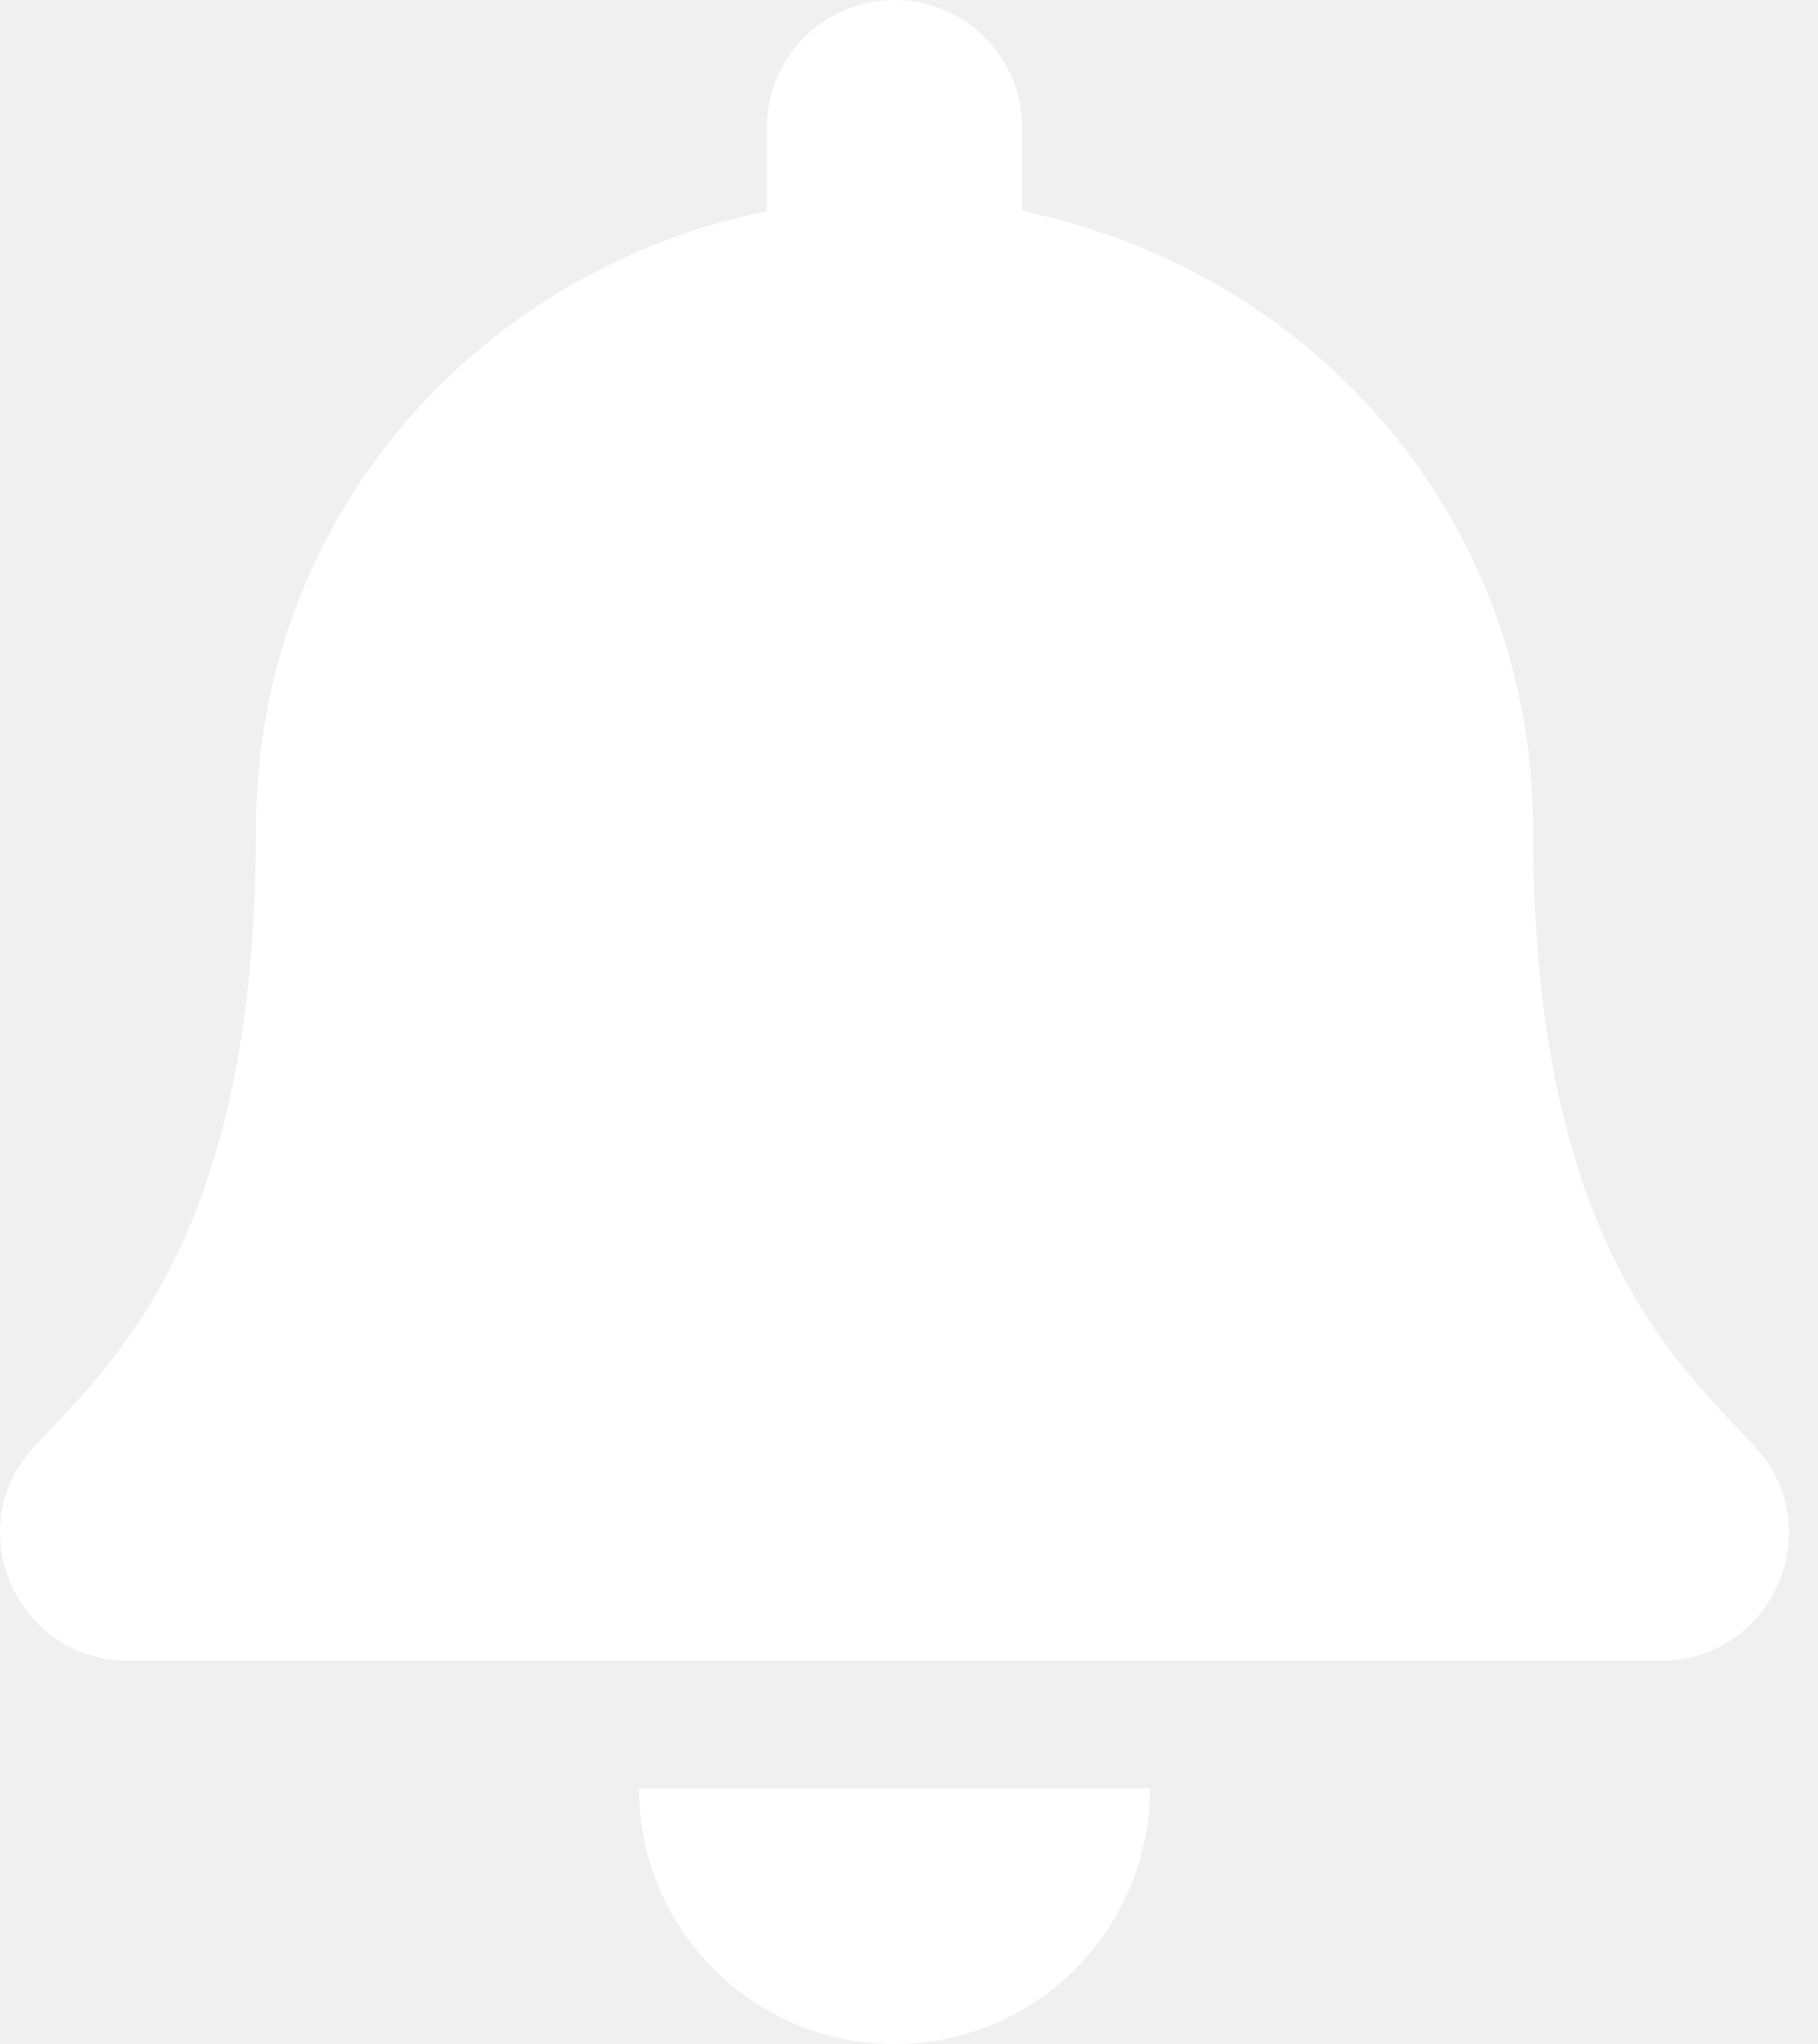
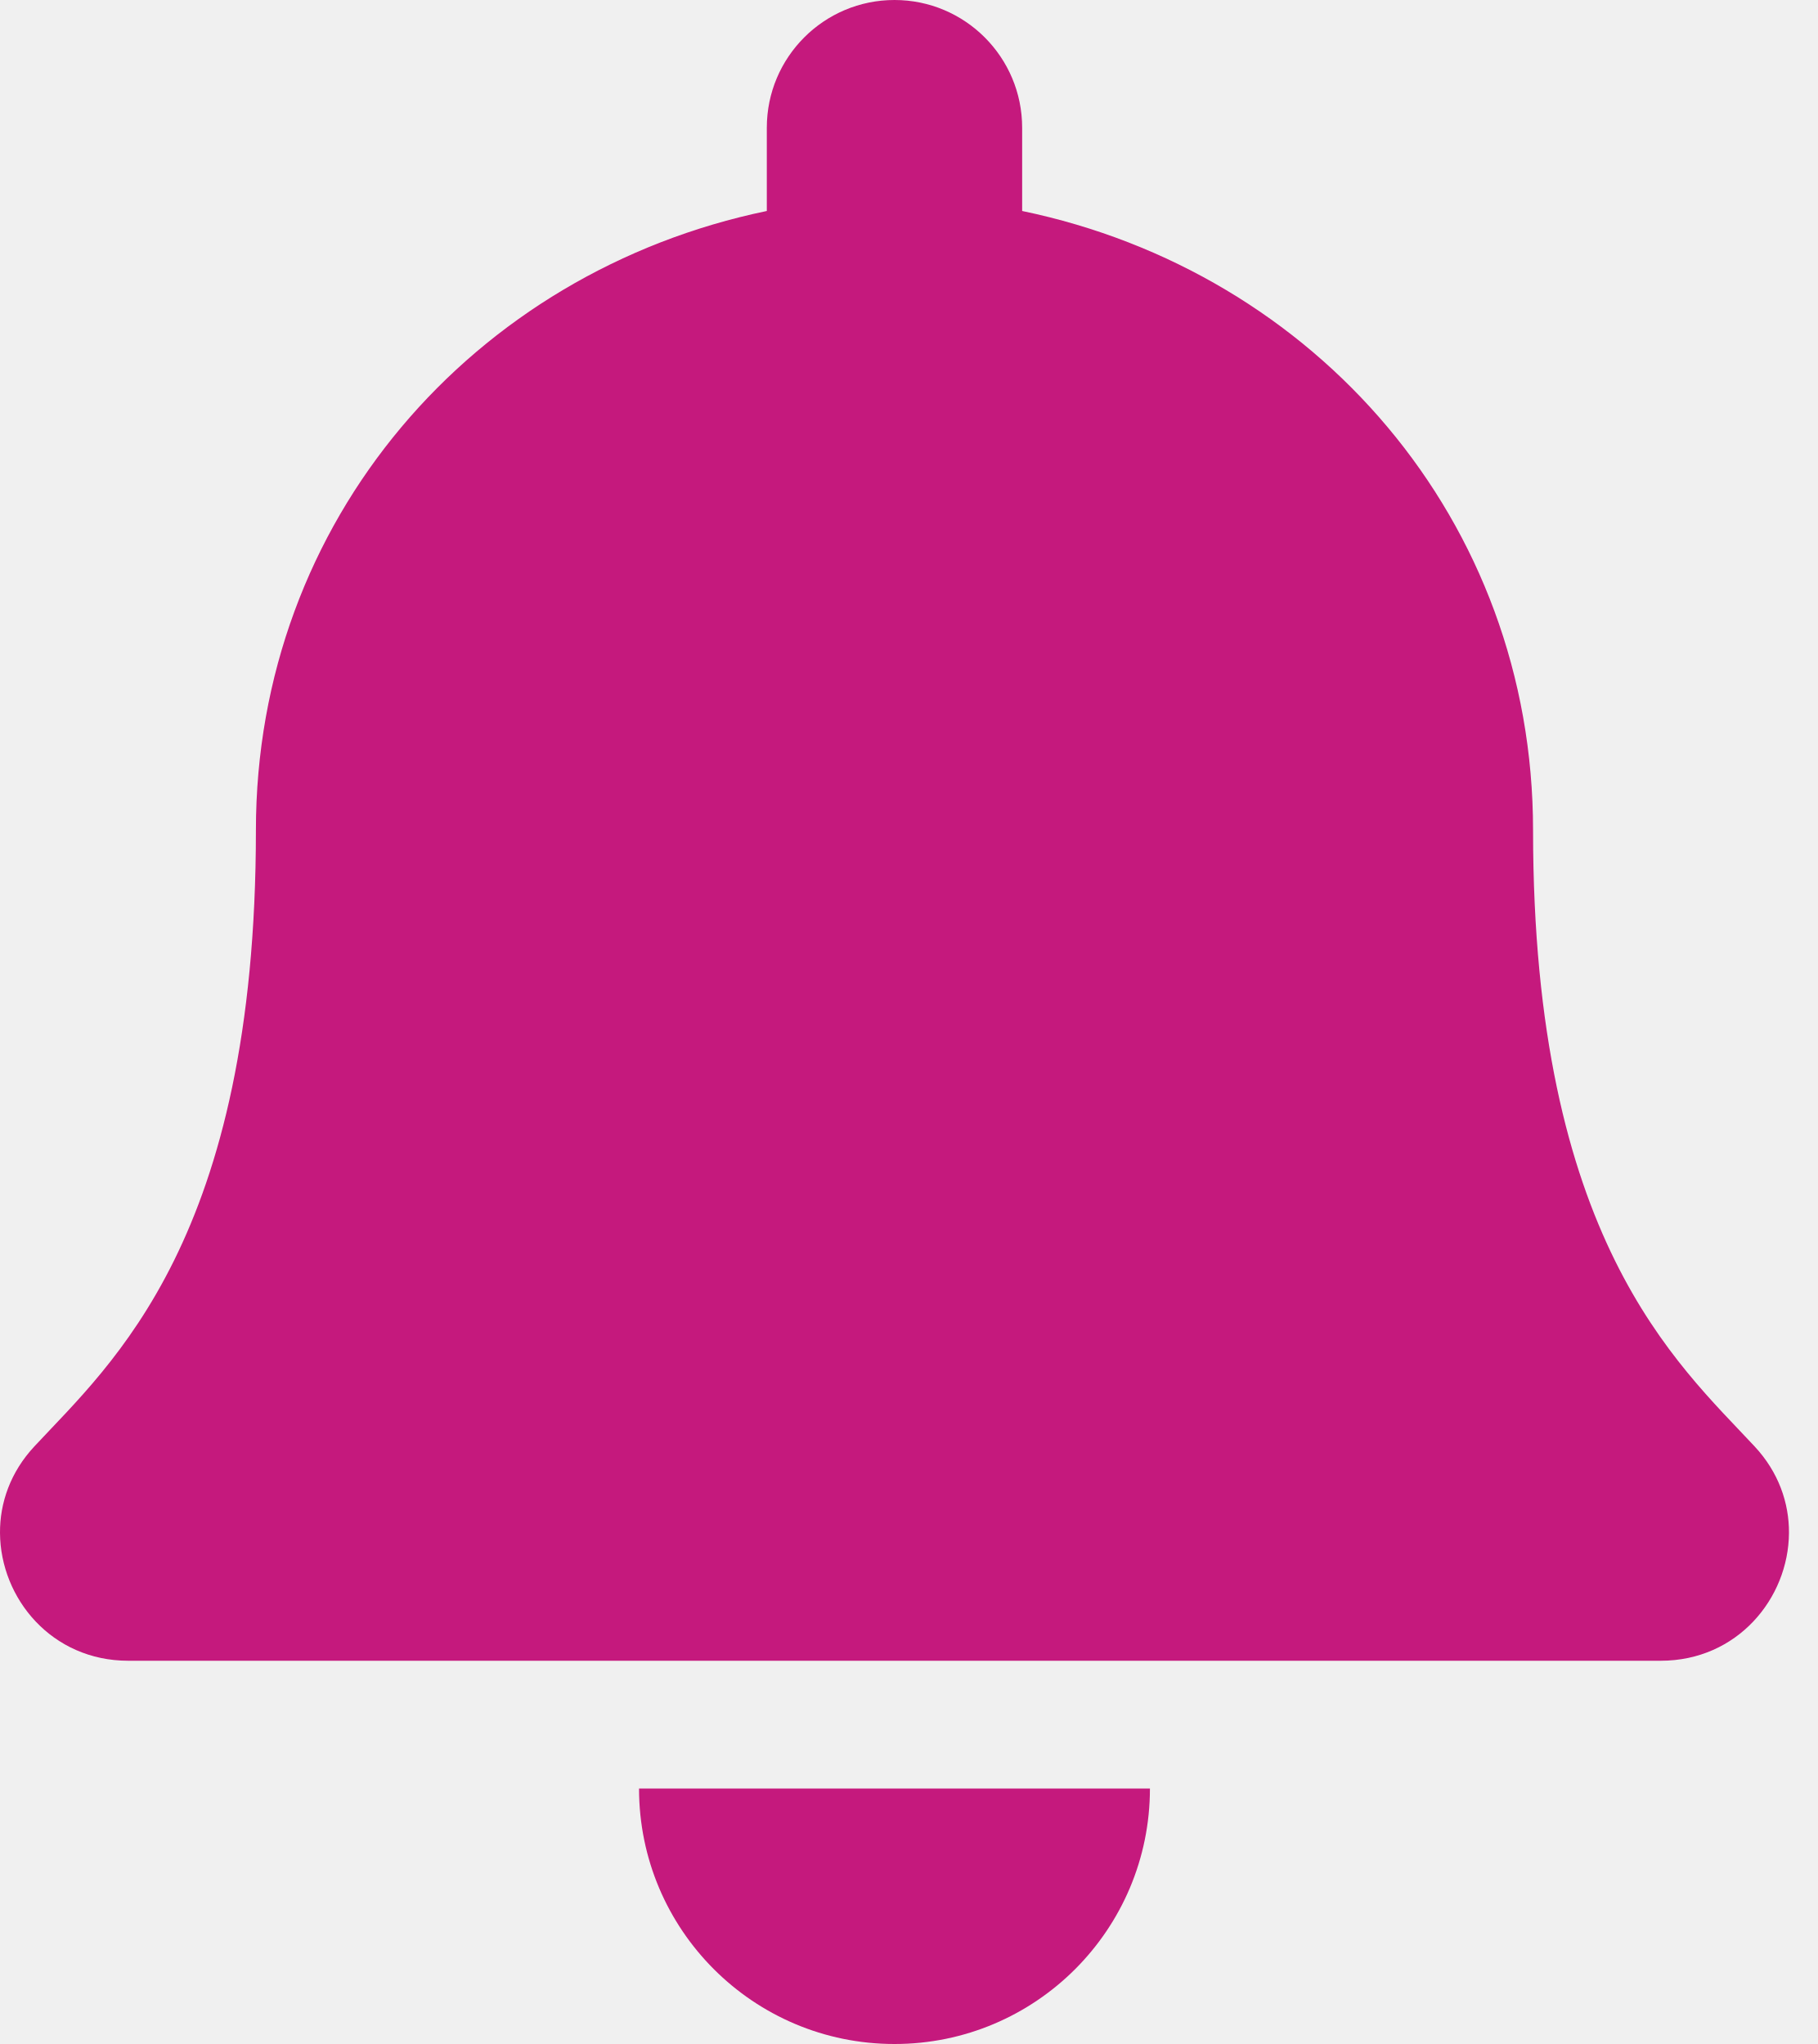
<svg xmlns="http://www.w3.org/2000/svg" width="16" height="18" viewBox="0 0 16 18" fill="none">
-   <path d="M7.875 18C9.117 18 10.124 16.993 10.124 15.75H5.626C5.626 16.993 6.633 18 7.875 18ZM15.447 12.737C14.768 12.007 13.497 10.909 13.497 7.312C13.497 4.581 11.582 2.394 8.999 1.858V1.125C8.999 0.504 8.496 0 7.875 0C7.254 0 6.751 0.504 6.751 1.125V1.858C4.168 2.394 2.253 4.581 2.253 7.312C2.253 10.909 0.982 12.007 0.303 12.737C0.092 12.963 -0.002 13.235 2.43066e-05 13.5C0.004 14.077 0.456 14.625 1.129 14.625H14.621C15.294 14.625 15.746 14.077 15.75 13.5C15.752 13.235 15.658 12.963 15.447 12.737Z" fill="white" />
+   <path d="M7.875 18C9.117 18 10.124 16.993 10.124 15.75H5.626C5.626 16.993 6.633 18 7.875 18ZM15.447 12.737C14.768 12.007 13.497 10.909 13.497 7.312C13.497 4.581 11.582 2.394 8.999 1.858V1.125C8.999 0.504 8.496 0 7.875 0C7.254 0 6.751 0.504 6.751 1.125V1.858C4.168 2.394 2.253 4.581 2.253 7.312C2.253 10.909 0.982 12.007 0.303 12.737C0.092 12.963 -0.002 13.235 2.43066e-05 13.5C0.004 14.077 0.456 14.625 1.129 14.625H14.621C15.294 14.625 15.746 14.077 15.75 13.5C15.752 13.235 15.658 12.963 15.447 12.737Z" fill="#C5197D" />
</svg>
